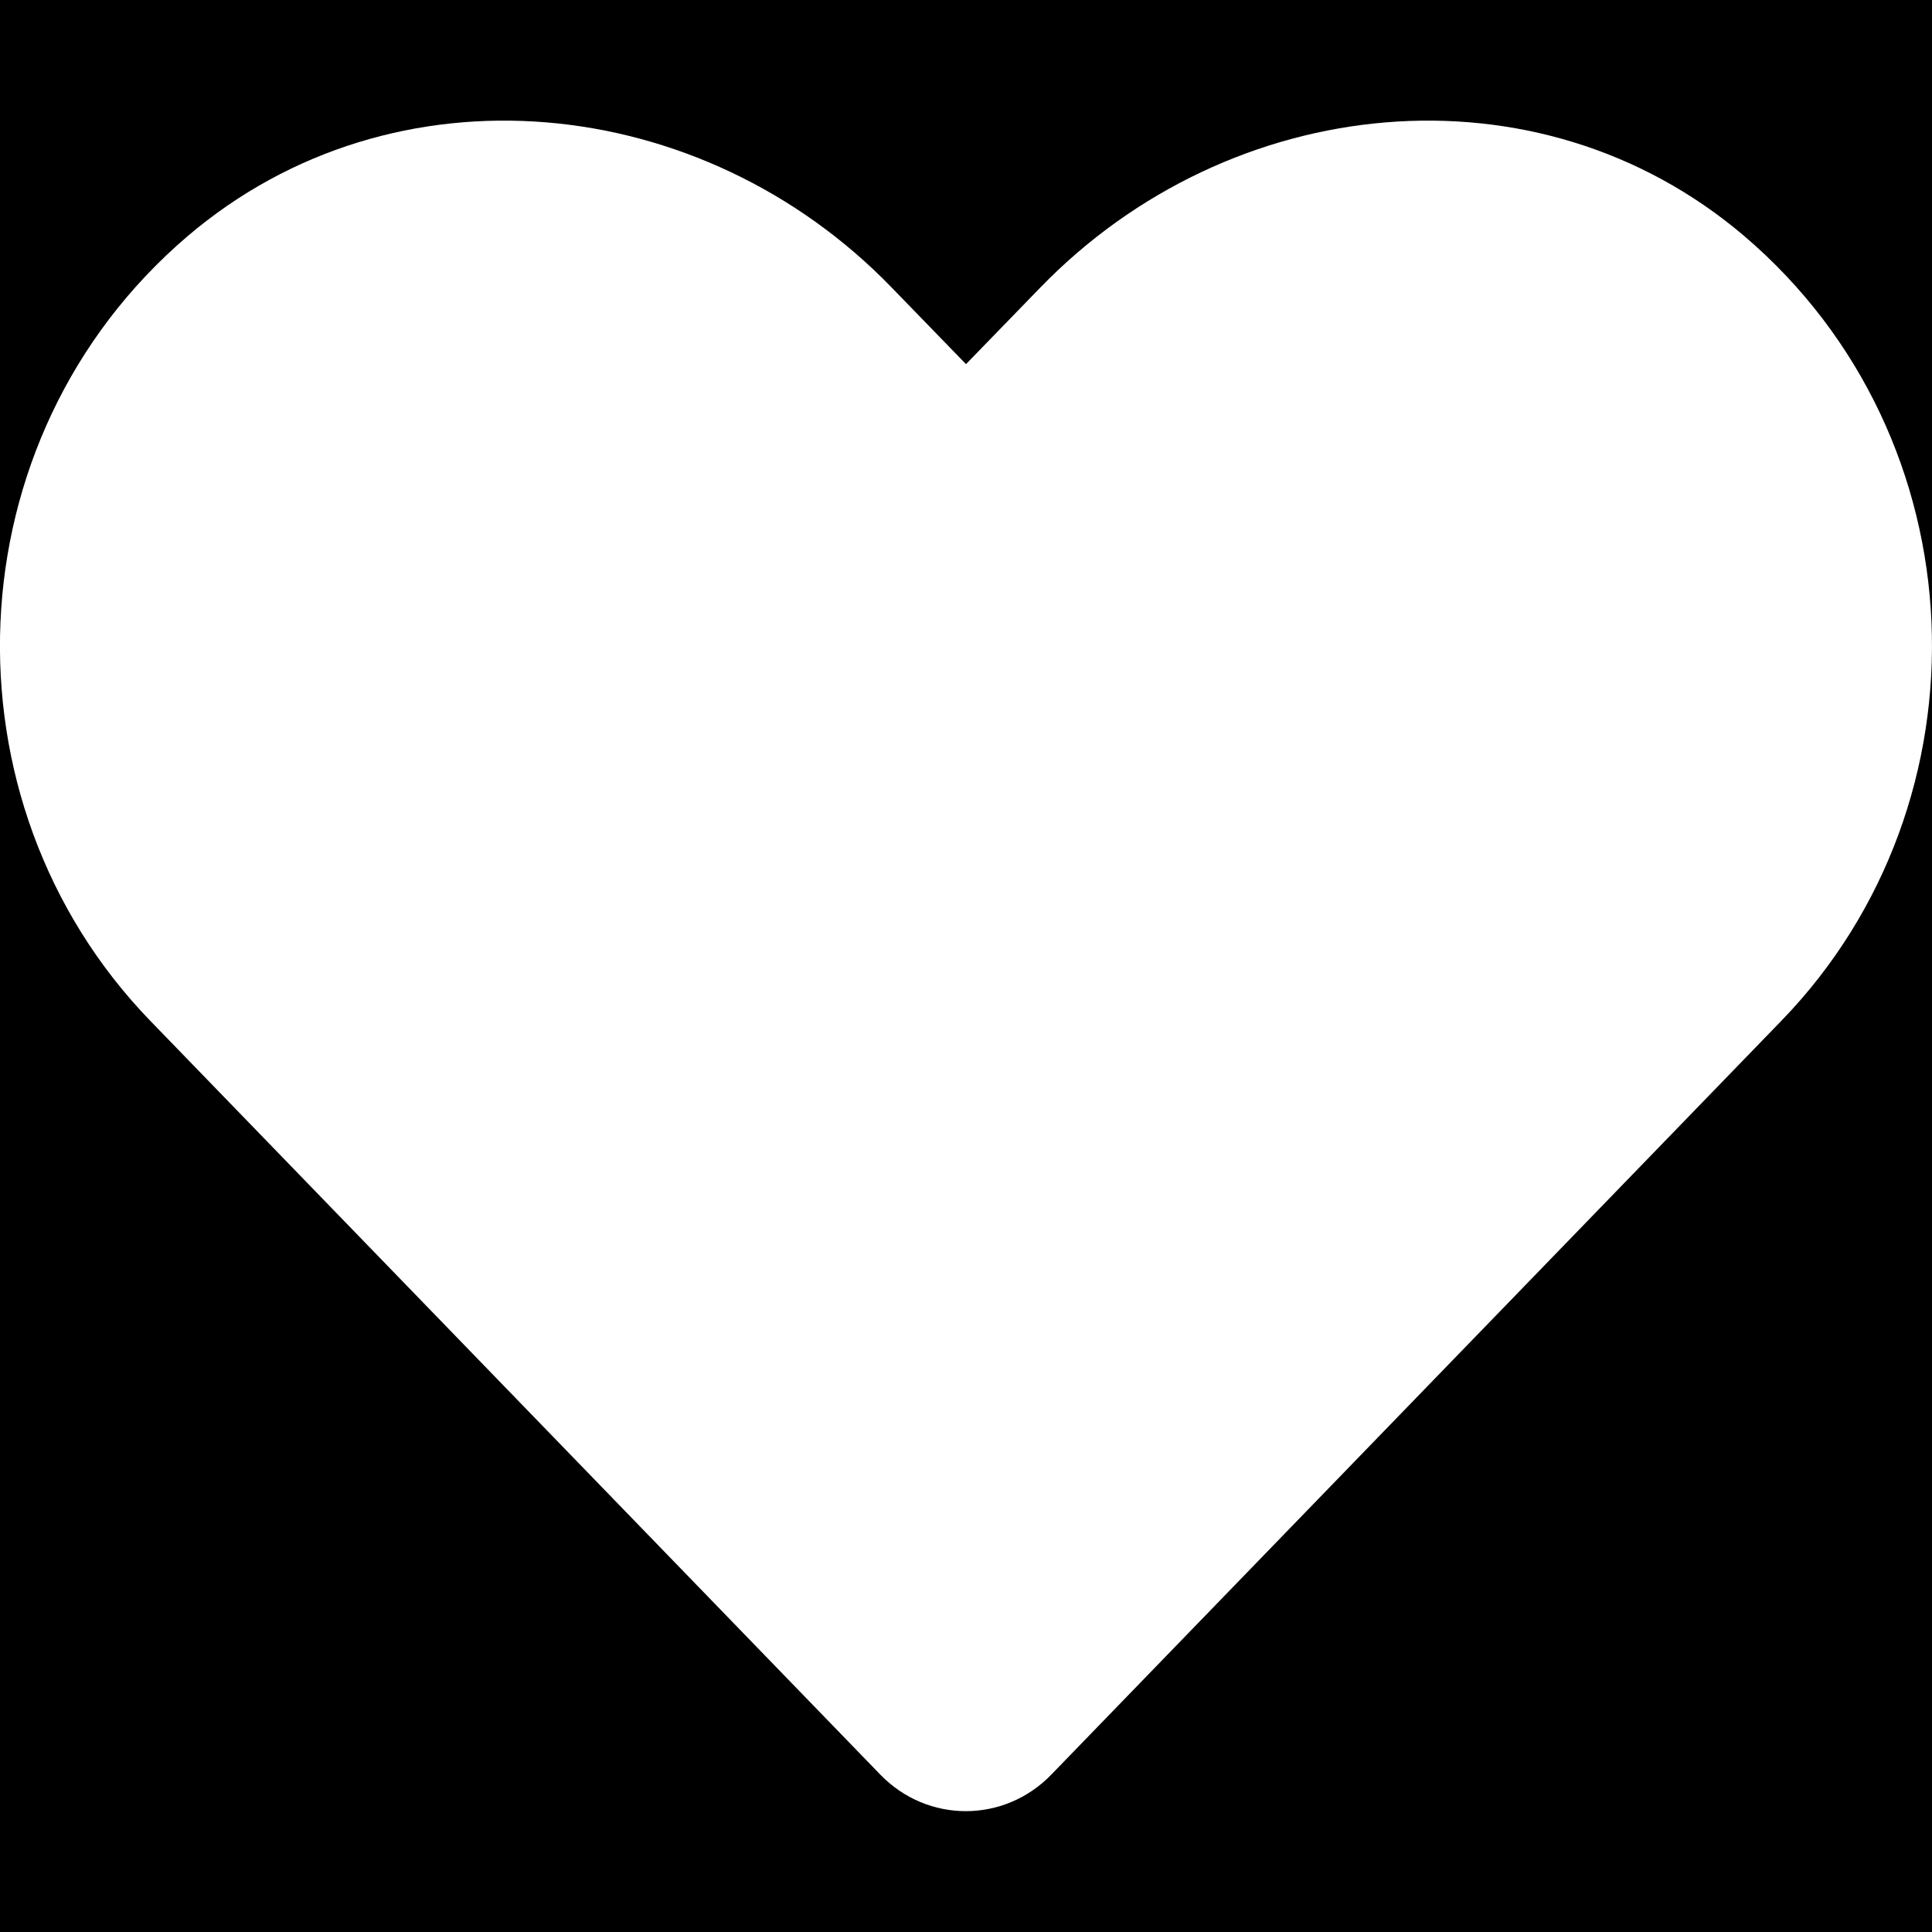
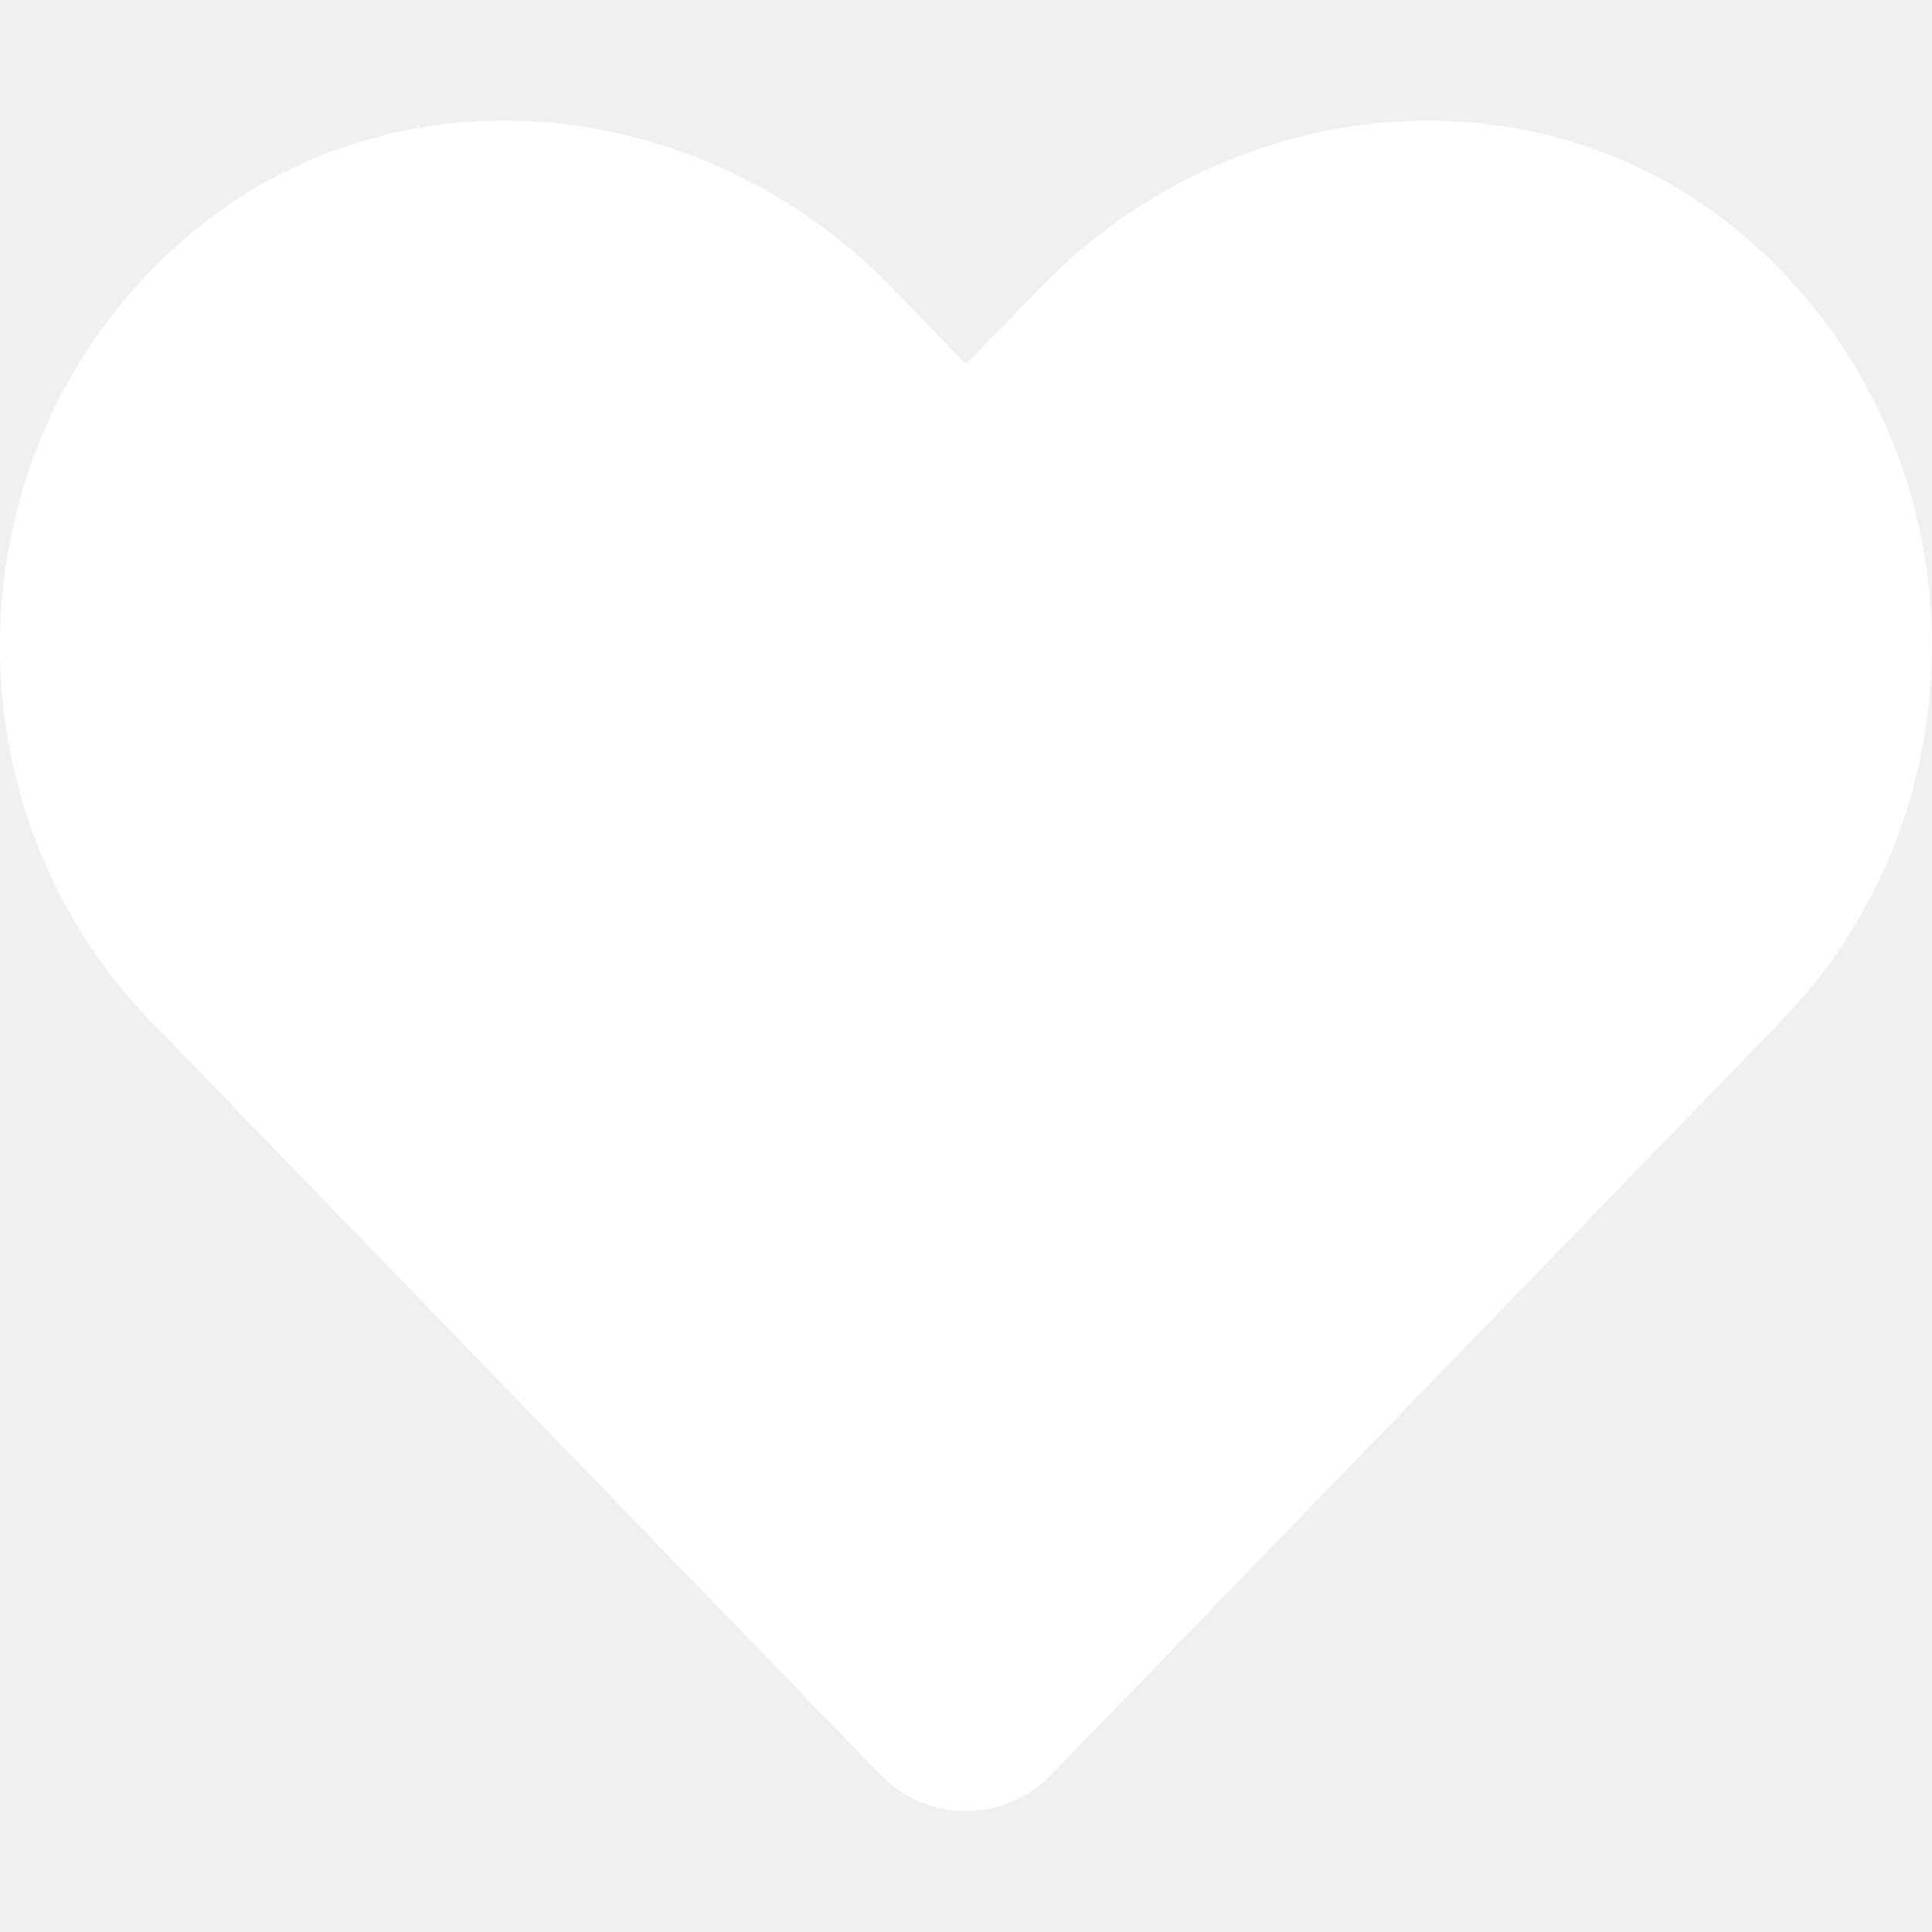
<svg xmlns="http://www.w3.org/2000/svg" width="100" height="100" viewBox="0 0 512 512">
-   <rect fill="black" width="512" height="512" />
  <path fill="white" d="M462.3 62.6C407.5 15.9 326 24.3 275.7 76.2L256 96.5l-19.7-20.3C186.1 24.3 104.5 15.9 49.7 62.6c-62.8 53.6-66.1 149.8-9.9 207.9l193.5 199.8c12.5 12.9 32.8 12.9 45.3 0l193.5-199.8c56.3-58.1 53-154.3-9.8-207.9z" />
</svg>
